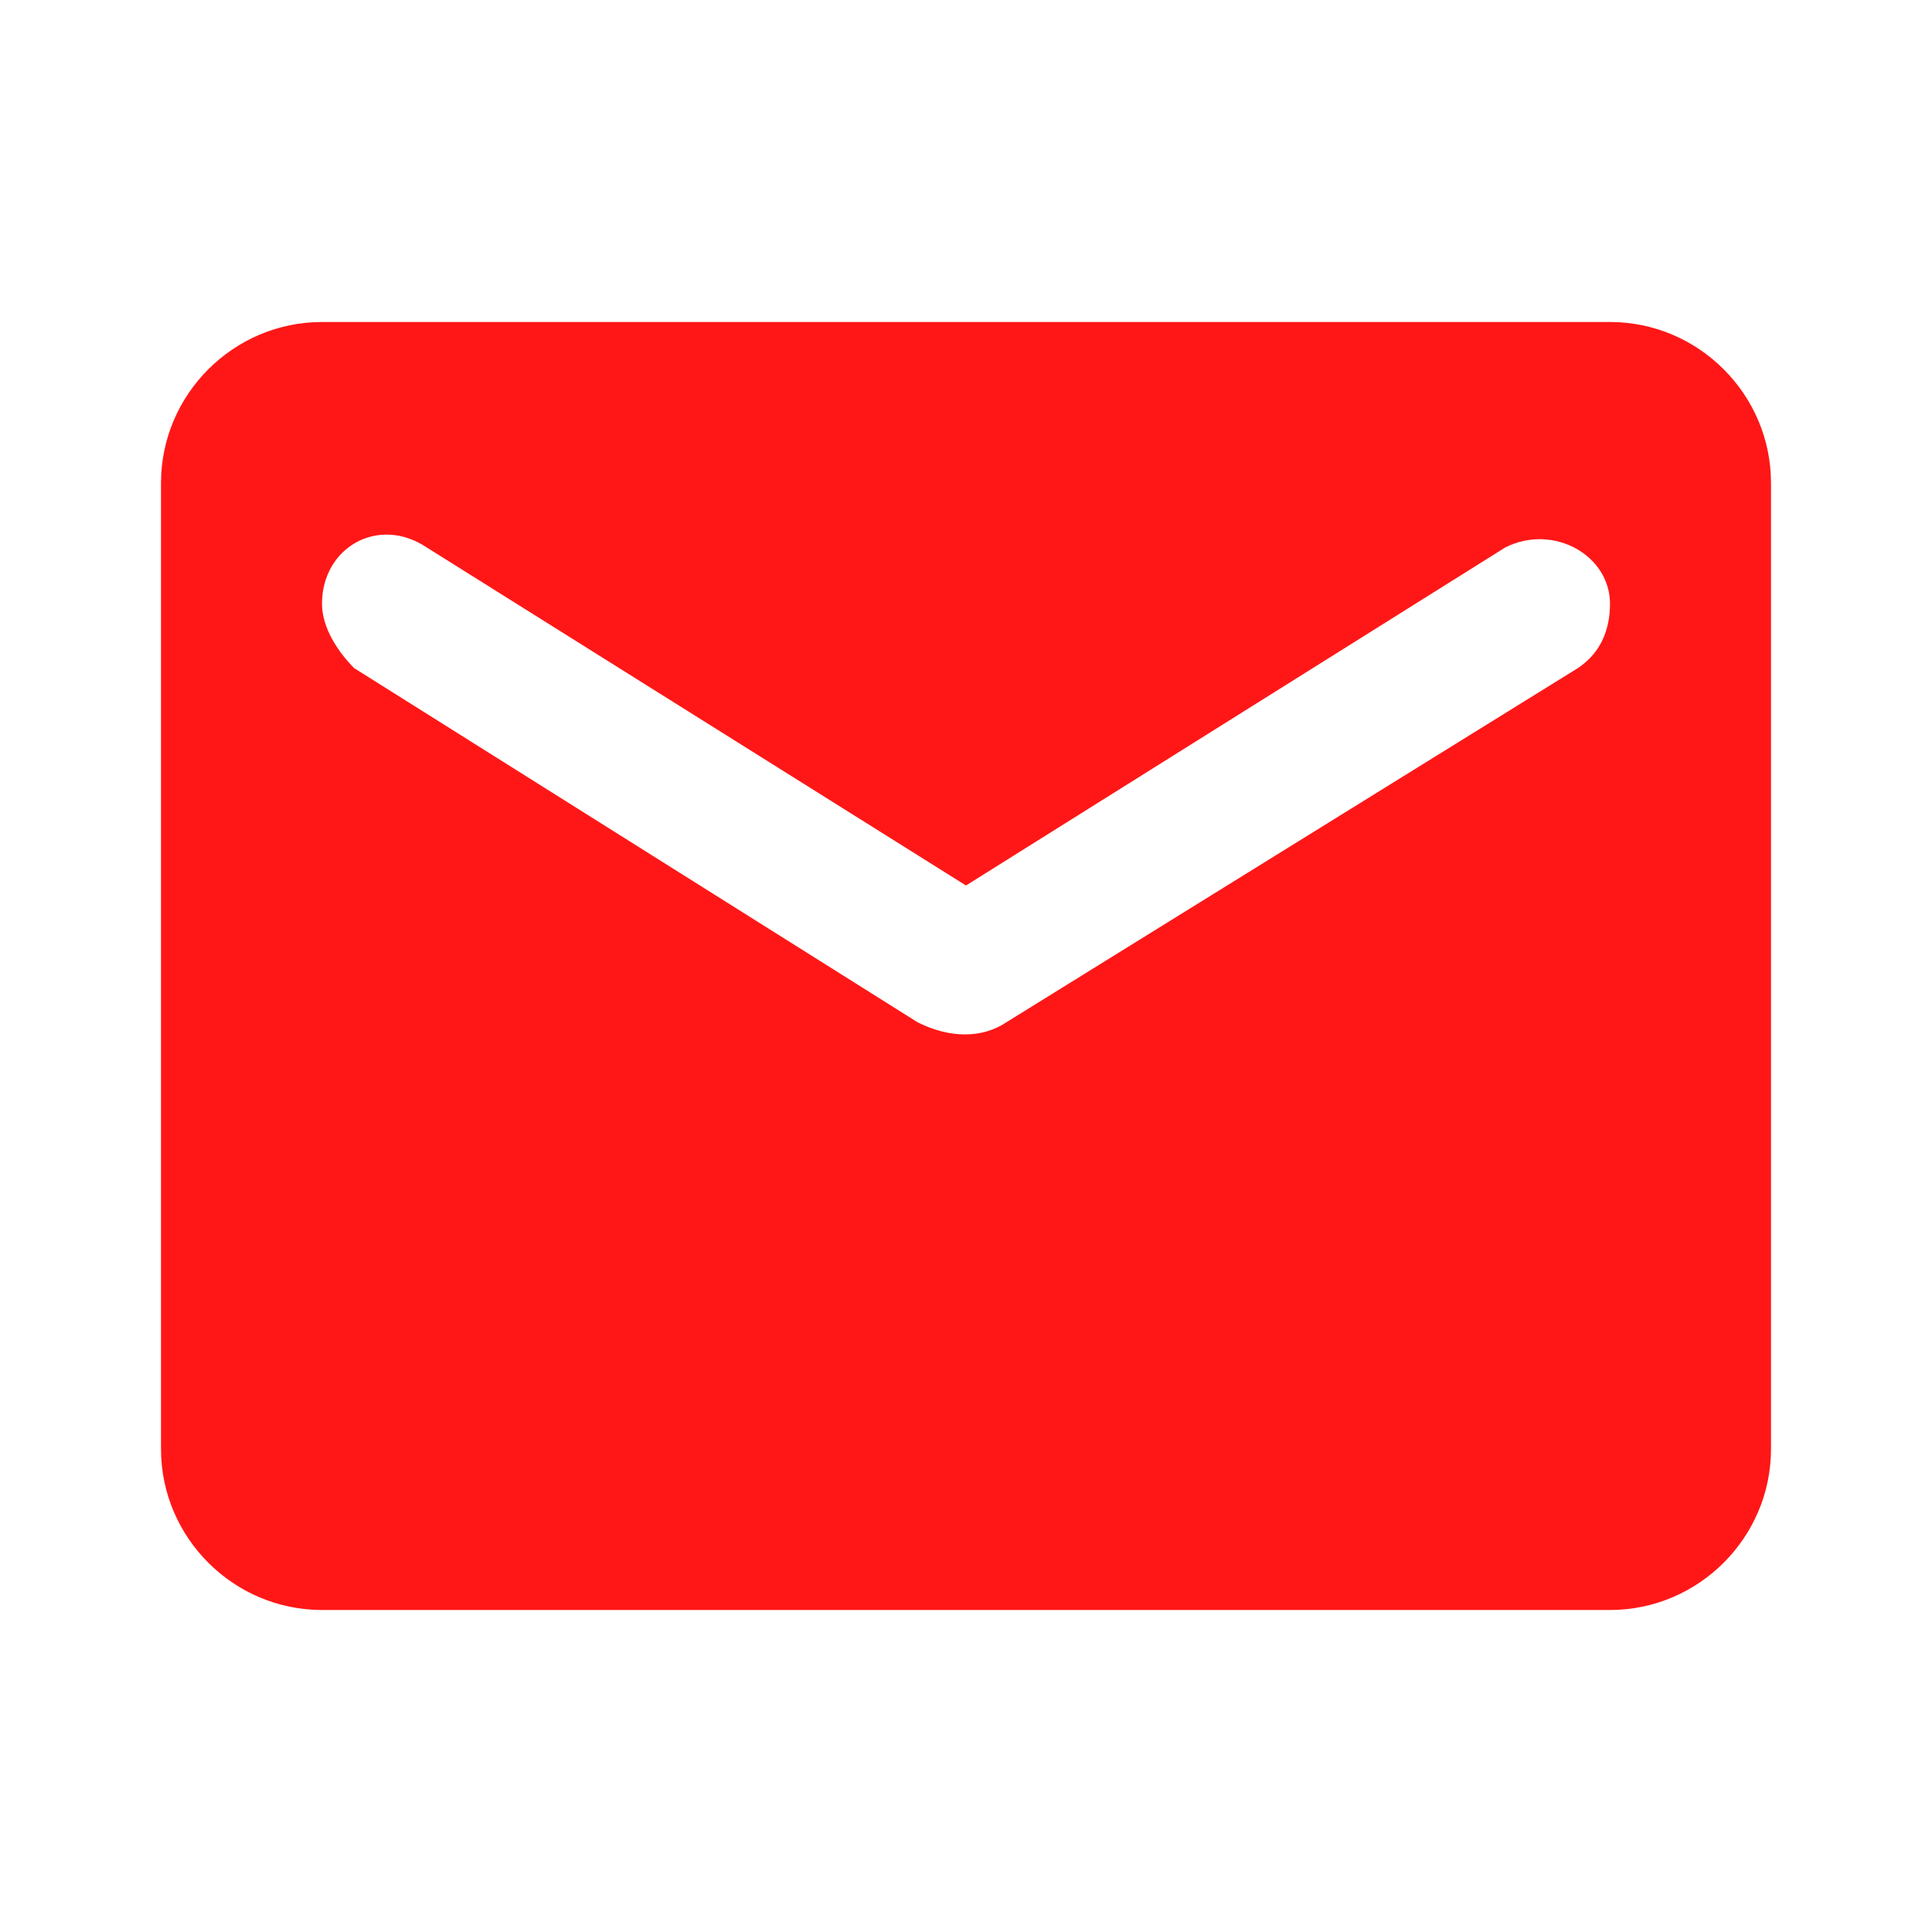
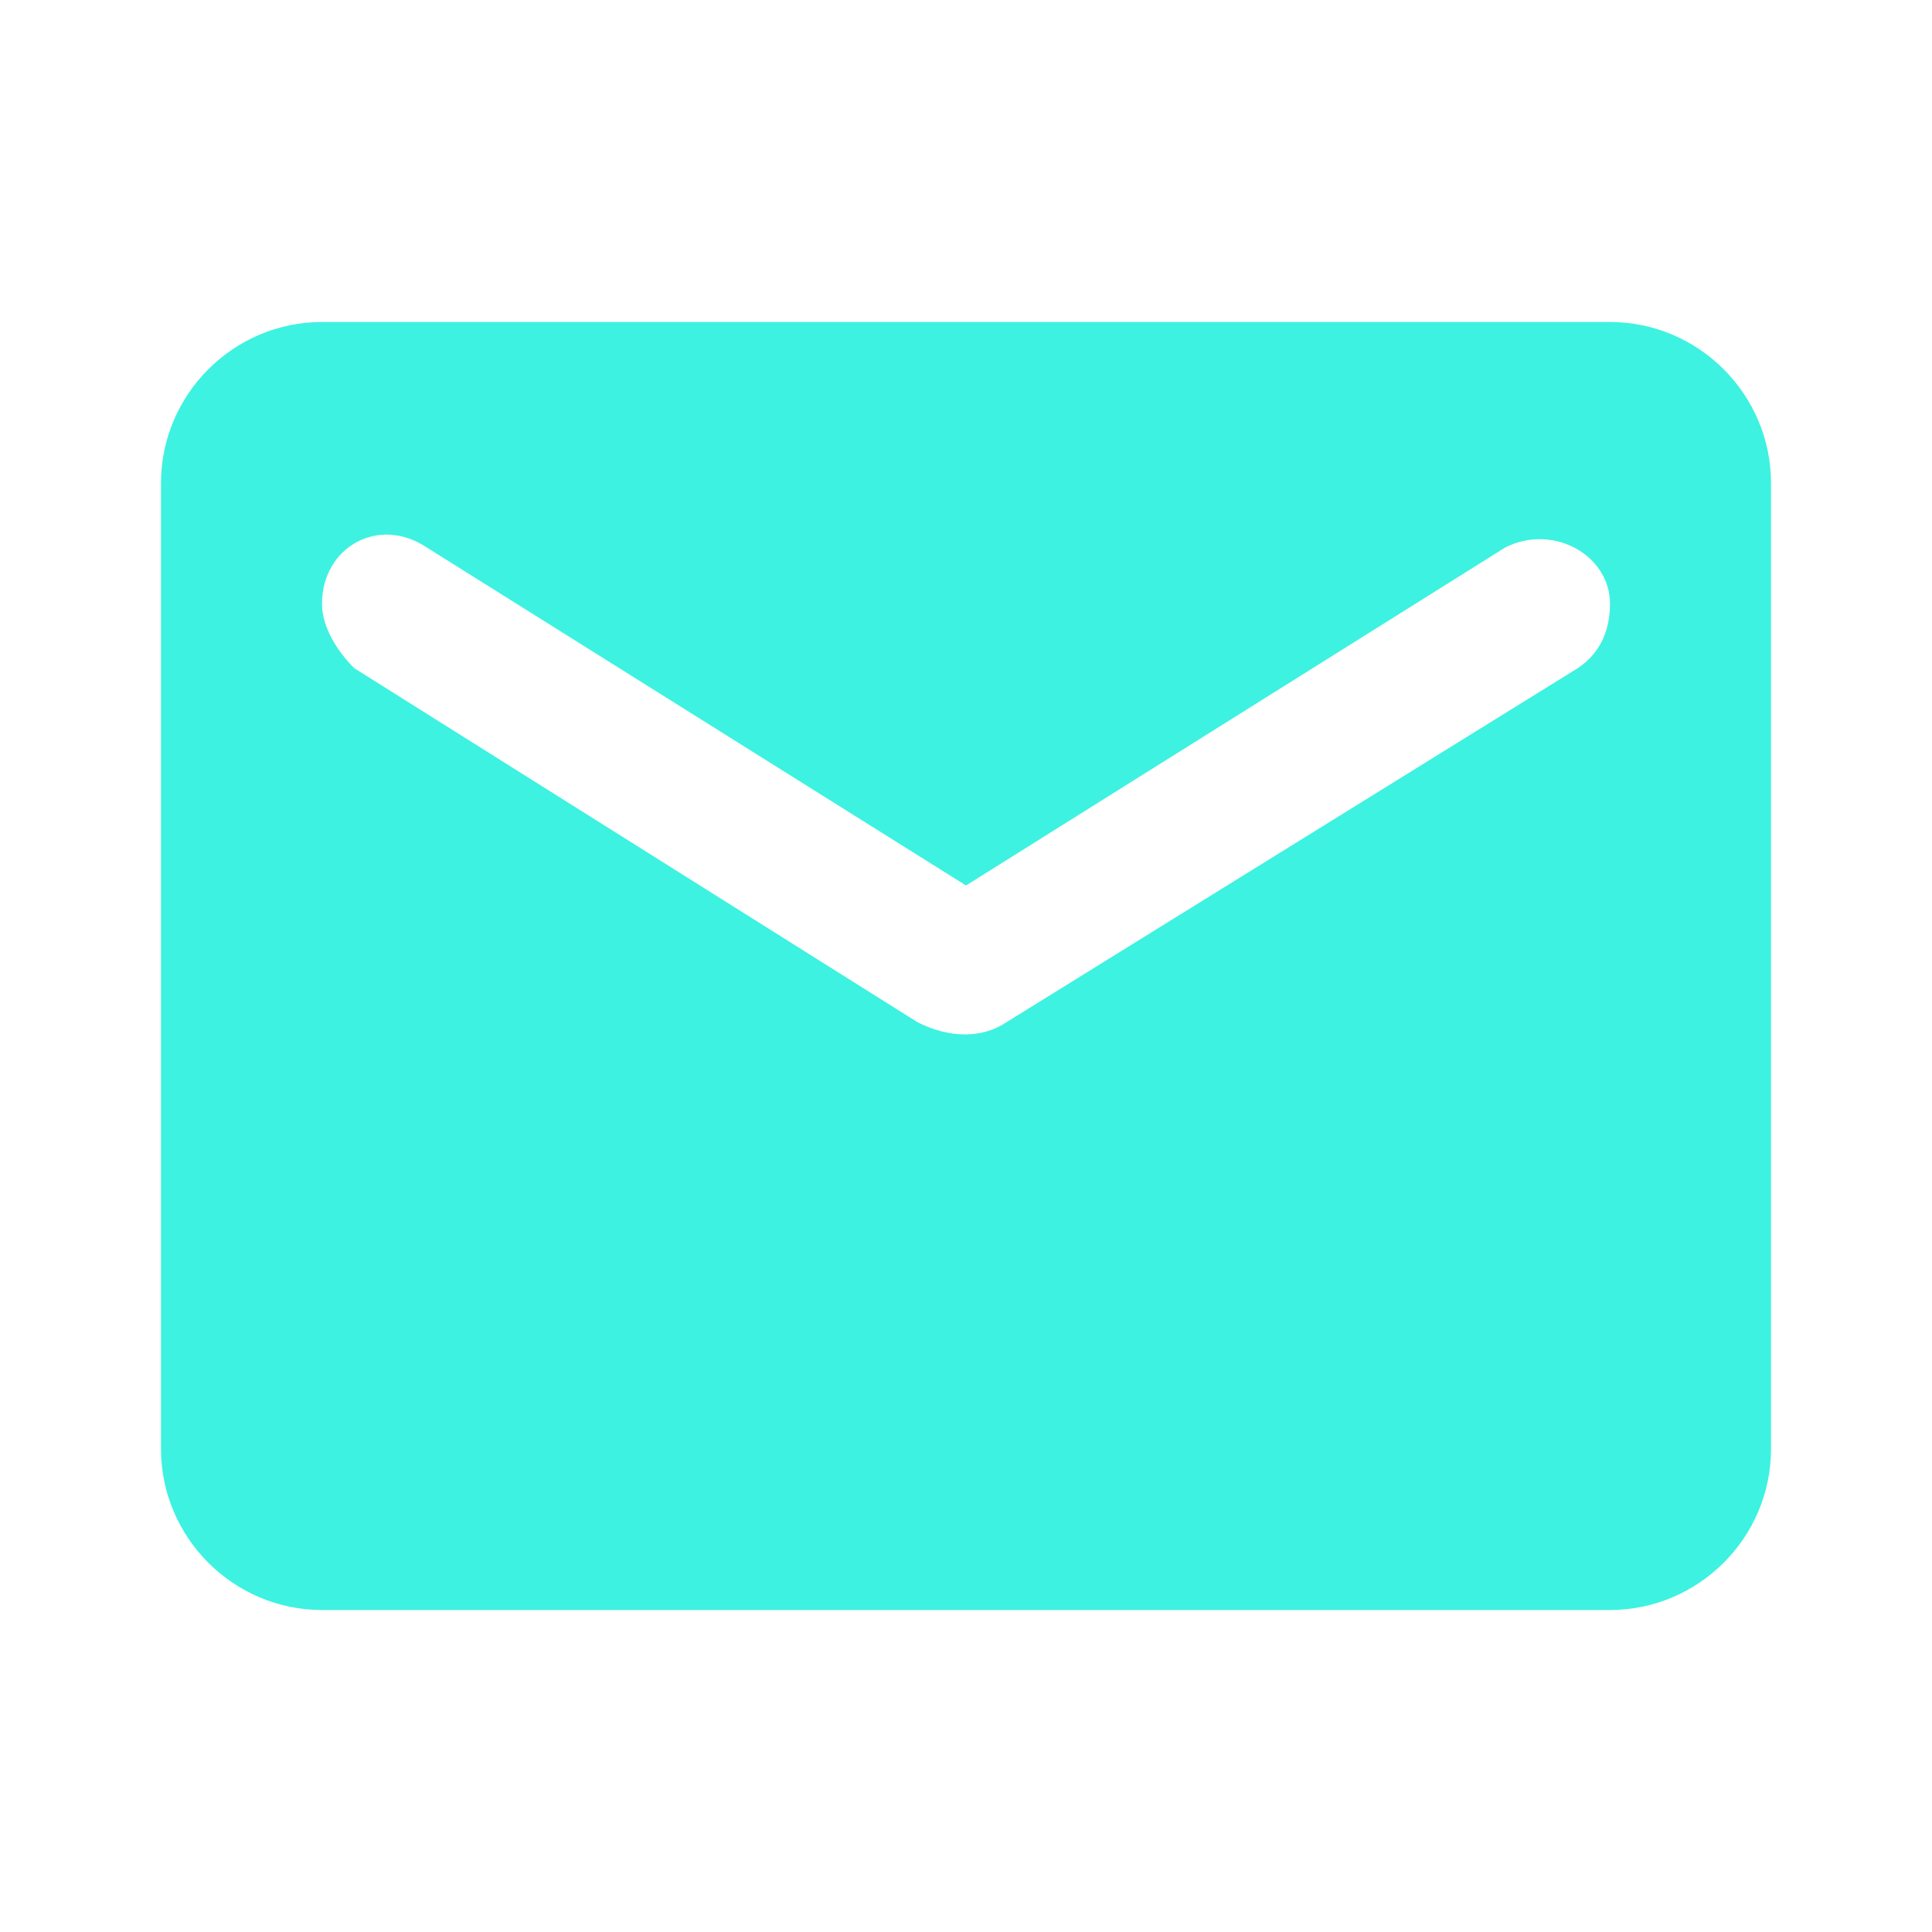
<svg xmlns="http://www.w3.org/2000/svg" version="1.1" id="Layer_1" x="0px" y="0px" viewBox="0 0 24 24" style="enable-background:new 0 0 24 24;" xml:space="preserve">
  <style type="text/css">
	.st0{fill:none;}
- 	.st1{fill:#FF1717;}
+ 	.st1{fill:#3DF2E0;}
</style>
  <path class="st0" d="M0,0h24v24H0V0z" />
-   <path class="st1" d="M20,4H4C2.9,4,2,4.9,2,6l0,12c0,1.1,0.9,2,2,2h16c1.1,0,2-0.9,2-2V6C22,4.9,21.1,4,20,4z M19.6,8.3l-7.1,4.4  c-0.3,0.2-0.7,0.2-1.1,0L4.4,8.3C4.2,8.1,4,7.8,4,7.5c0-0.7,0.7-1.1,1.3-0.7L12,11l6.7-4.2C19.3,6.5,20,6.9,20,7.5  C20,7.8,19.9,8.1,19.6,8.3z" />
+   <path class="st1" d="M20,4H4C2.9,4,2,4.9,2,6v12c0,1.1,0.9,2,2,2h16c1.1,0,2-0.9,2-2V6C22,4.9,21.1,4,20,4z M19.6,8.3l-7.1,4.4  c-0.3,0.2-0.7,0.2-1.1,0l-7-4.4C4.2,8.1,4,7.8,4,7.5c0-0.7,0.7-1.1,1.3-0.7L12,11l6.7-4.2C19.3,6.5,20,6.9,20,7.5  C20,7.8,19.9,8.1,19.6,8.3z" />
</svg>
